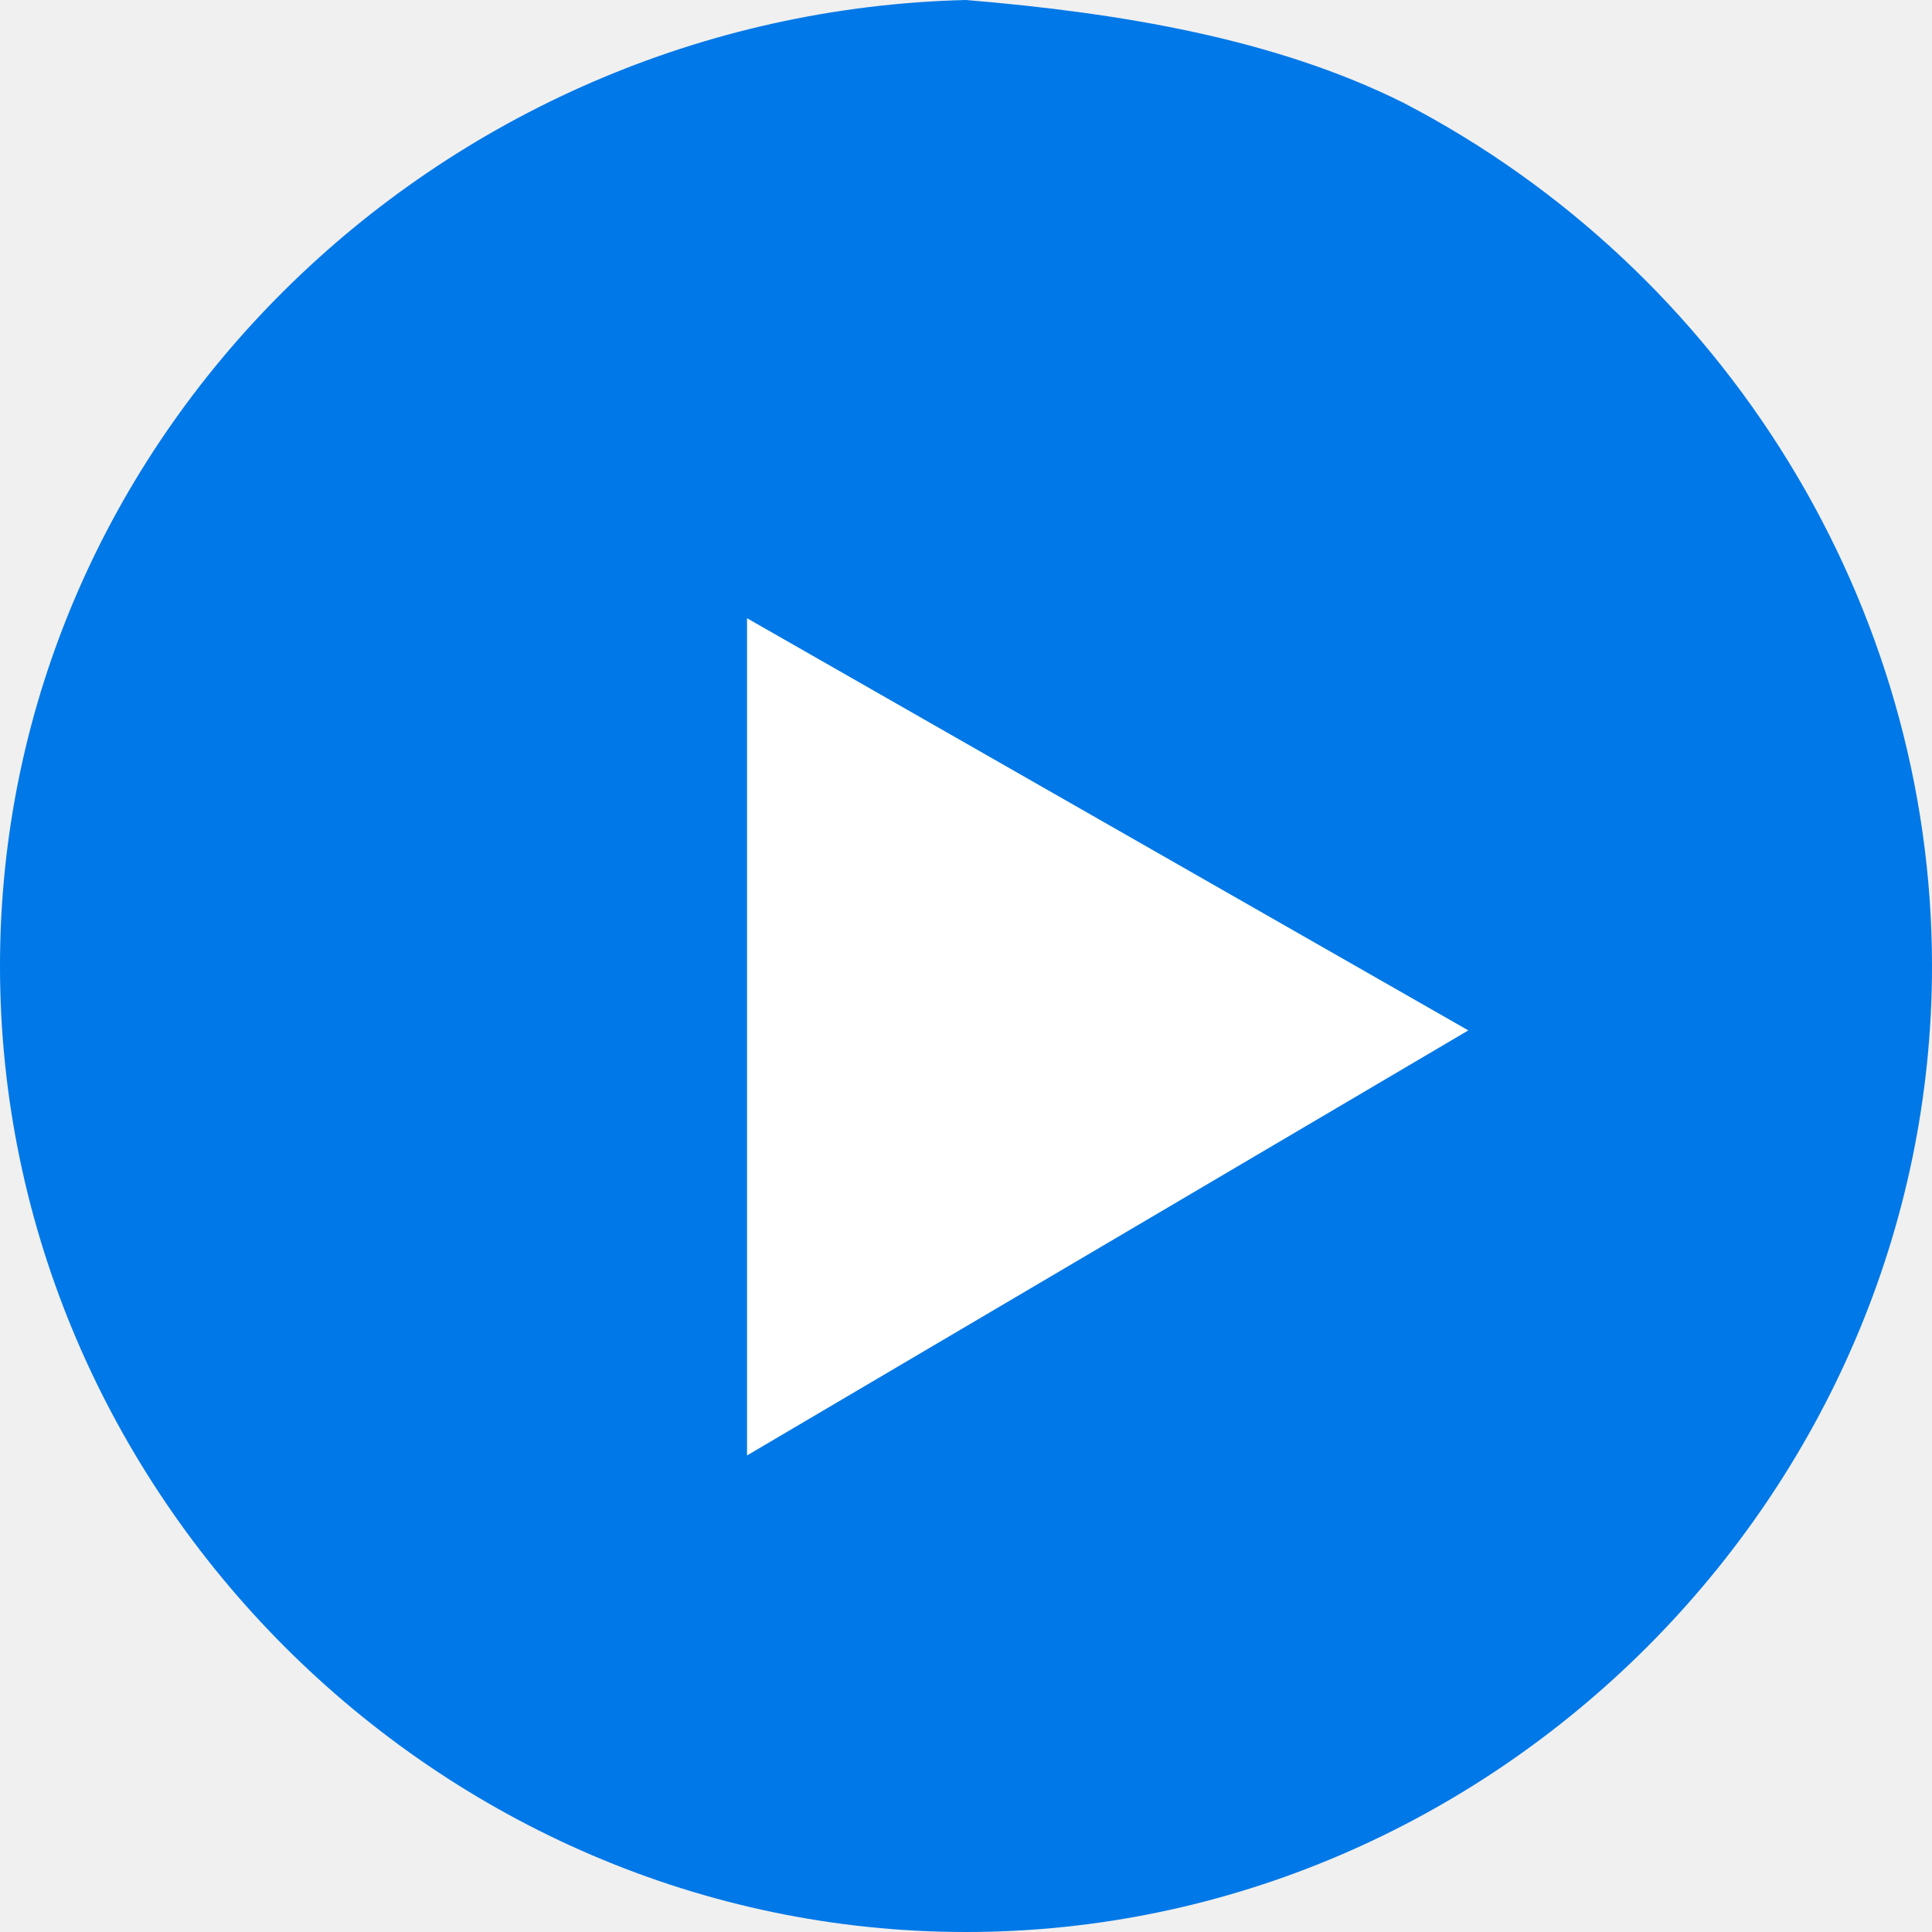
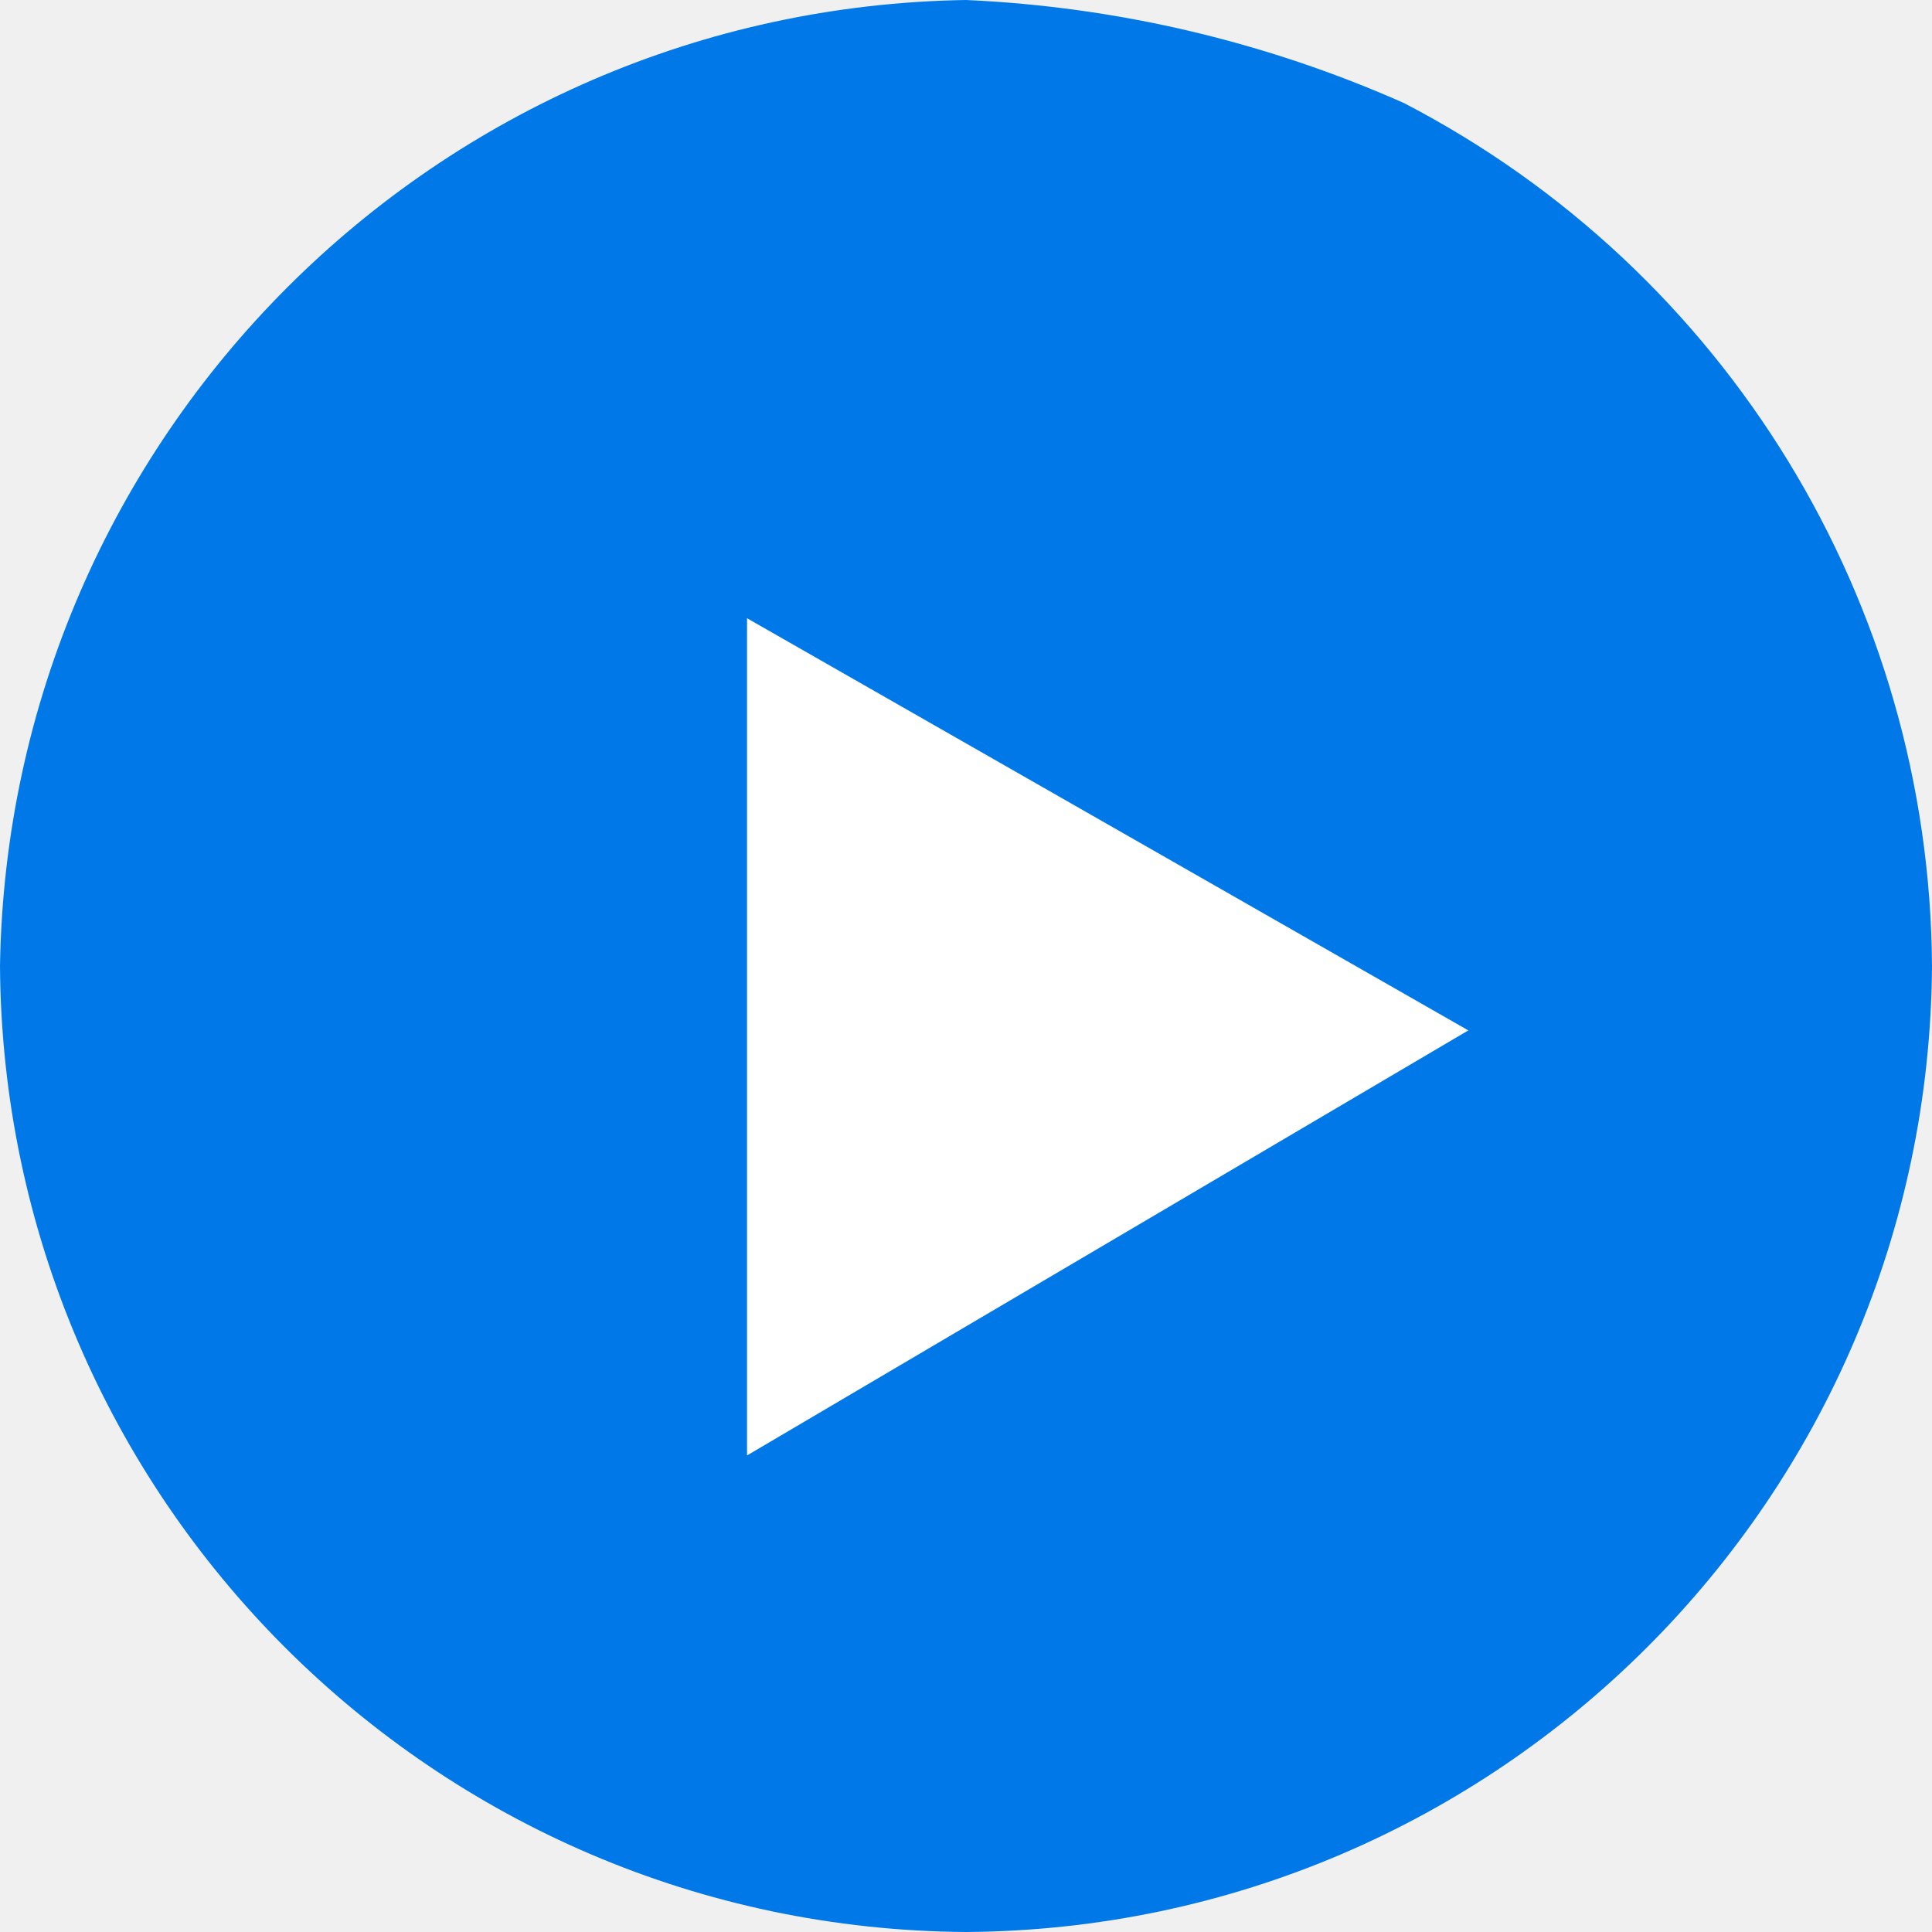
- <svg xmlns="http://www.w3.org/2000/svg" version="1.1" id="Capa_1" x="0px" y="0px" width="15px" height="15px" viewBox="0 0 15 15" style="enable-background:new 0 0 15 15;" xml:space="preserve">
-   <style type="text/css">
- 	.st0{fill:#0078E7;}
- 	.st1{fill:#FFFFFF;}
- </style>
-   <path id="path2" class="st0" d="M7.5,0C3.4,0.1,0,3.4,0,7.5S3.4,15,7.5,15S15,11.6,15,7.5c0-2.8-1.6-5.4-4.1-6.7  C9.9,0.3,8.7,0.1,7.5,0z" />
-   <polygon class="st1" points="11.4,8 5.8,4.8 5.8,11.3 " />
+ <svg xmlns="http://www.w3.org/2000/svg" id="Capa_1" data-name="Capa 1" width="15" height="15" viewBox="0 0 15 15">
+   <path id="path2" d="M7.5,0A7.62,7.62,0,0,0,0,7.5,7.55,7.55,0,0,0,7.5,15,7.55,7.55,0,0,0,15,7.5,7.6,7.6,0,0,0,10.9.8,9.42,9.42,0,0,0,7.5,0Z" transform="translate(0 0)" style="fill:#0078e7" />
+   <polygon points="11.4 8 5.8 4.8 5.8 11.3 11.4 8" style="fill:#fff" />
</svg>
